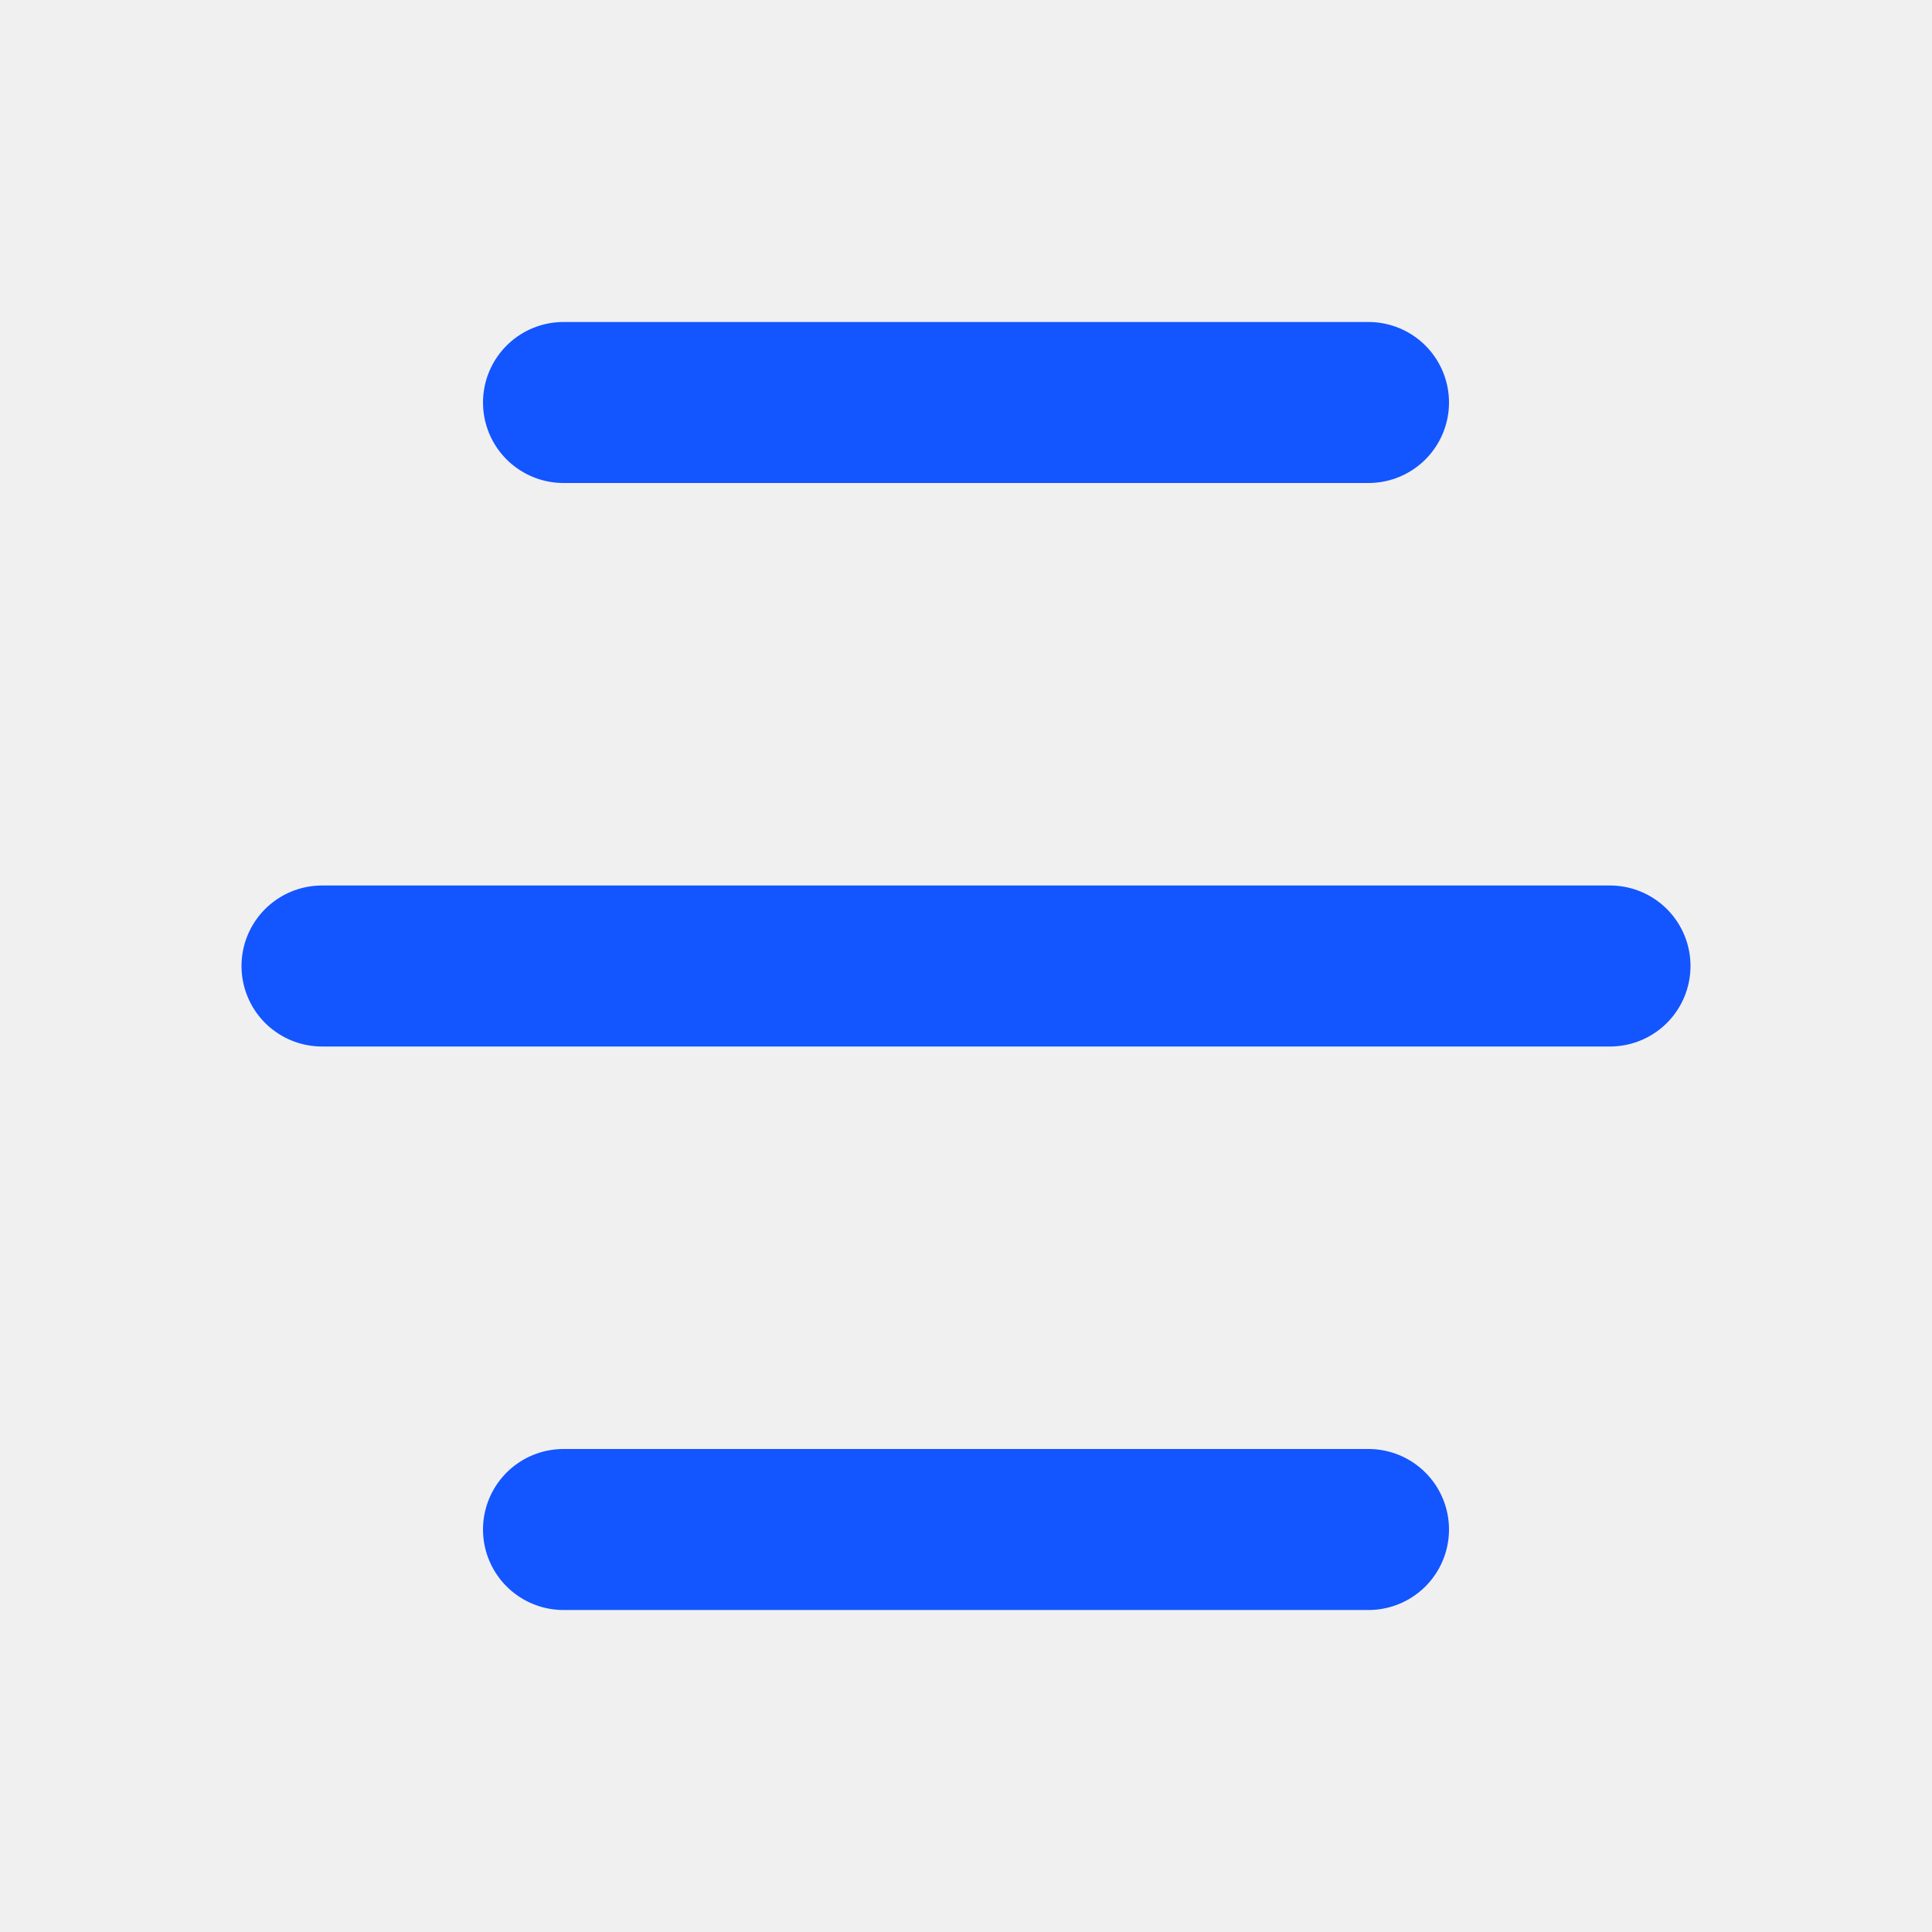
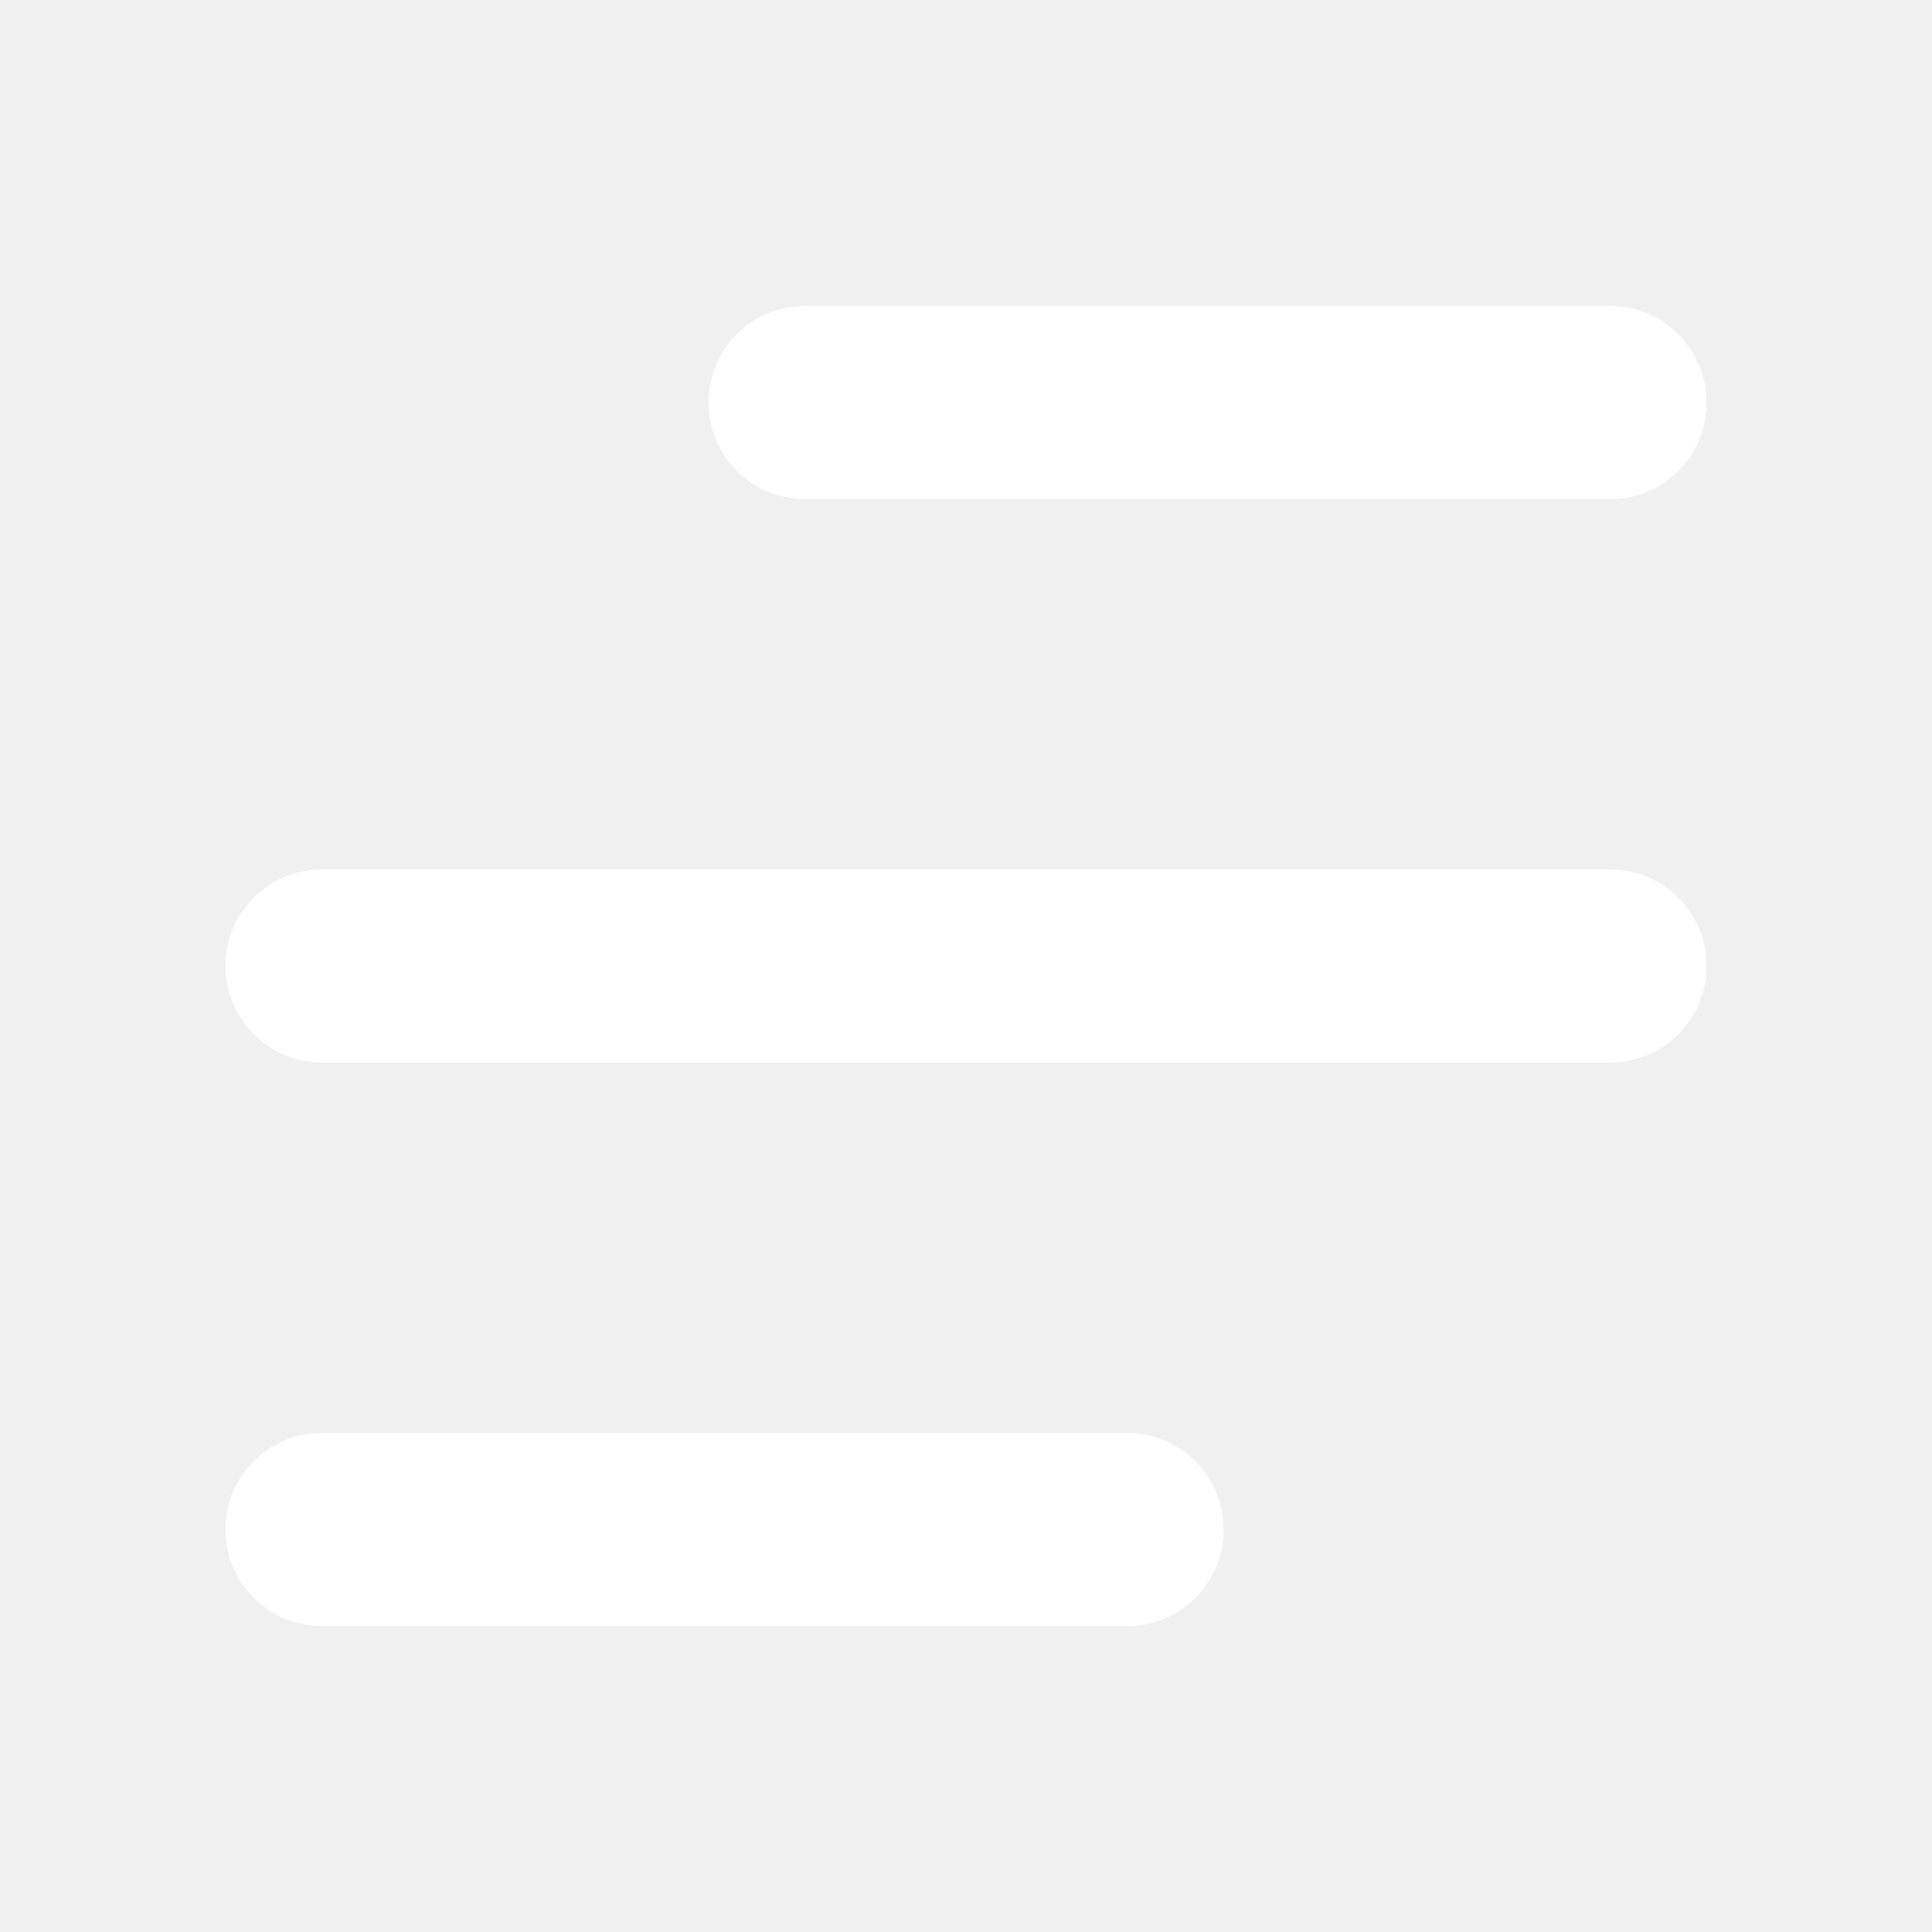
- <svg xmlns="http://www.w3.org/2000/svg" width="24" height="24" viewBox="0 0 24 24" fill="none">
-   <path d="M7 5H17" stroke="#1355FF" stroke-width="2" stroke-linecap="round" stroke-linejoin="round" />
-   <path d="M4 12H20" stroke="#1355FF" stroke-width="2" stroke-linecap="round" stroke-linejoin="round" />
-   <path d="M7 19H17" stroke="#1355FF" stroke-width="2" stroke-linecap="round" stroke-linejoin="round" />
+ <svg xmlns="http://www.w3.org/2000/svg" width="20" height="20" viewBox="0 0 20 20" fill="none">
+   <path d="M8.334 4.167H16.667" stroke="white" stroke-width="2" stroke-linecap="round" stroke-linejoin="round" />
+   <path d="M3.333 10H16.667" stroke="white" stroke-width="2" stroke-linecap="round" stroke-linejoin="round" />
+   <path d="M3.333 15.833H11.667" stroke="white" stroke-width="2" stroke-linecap="round" stroke-linejoin="round" />
</svg>
